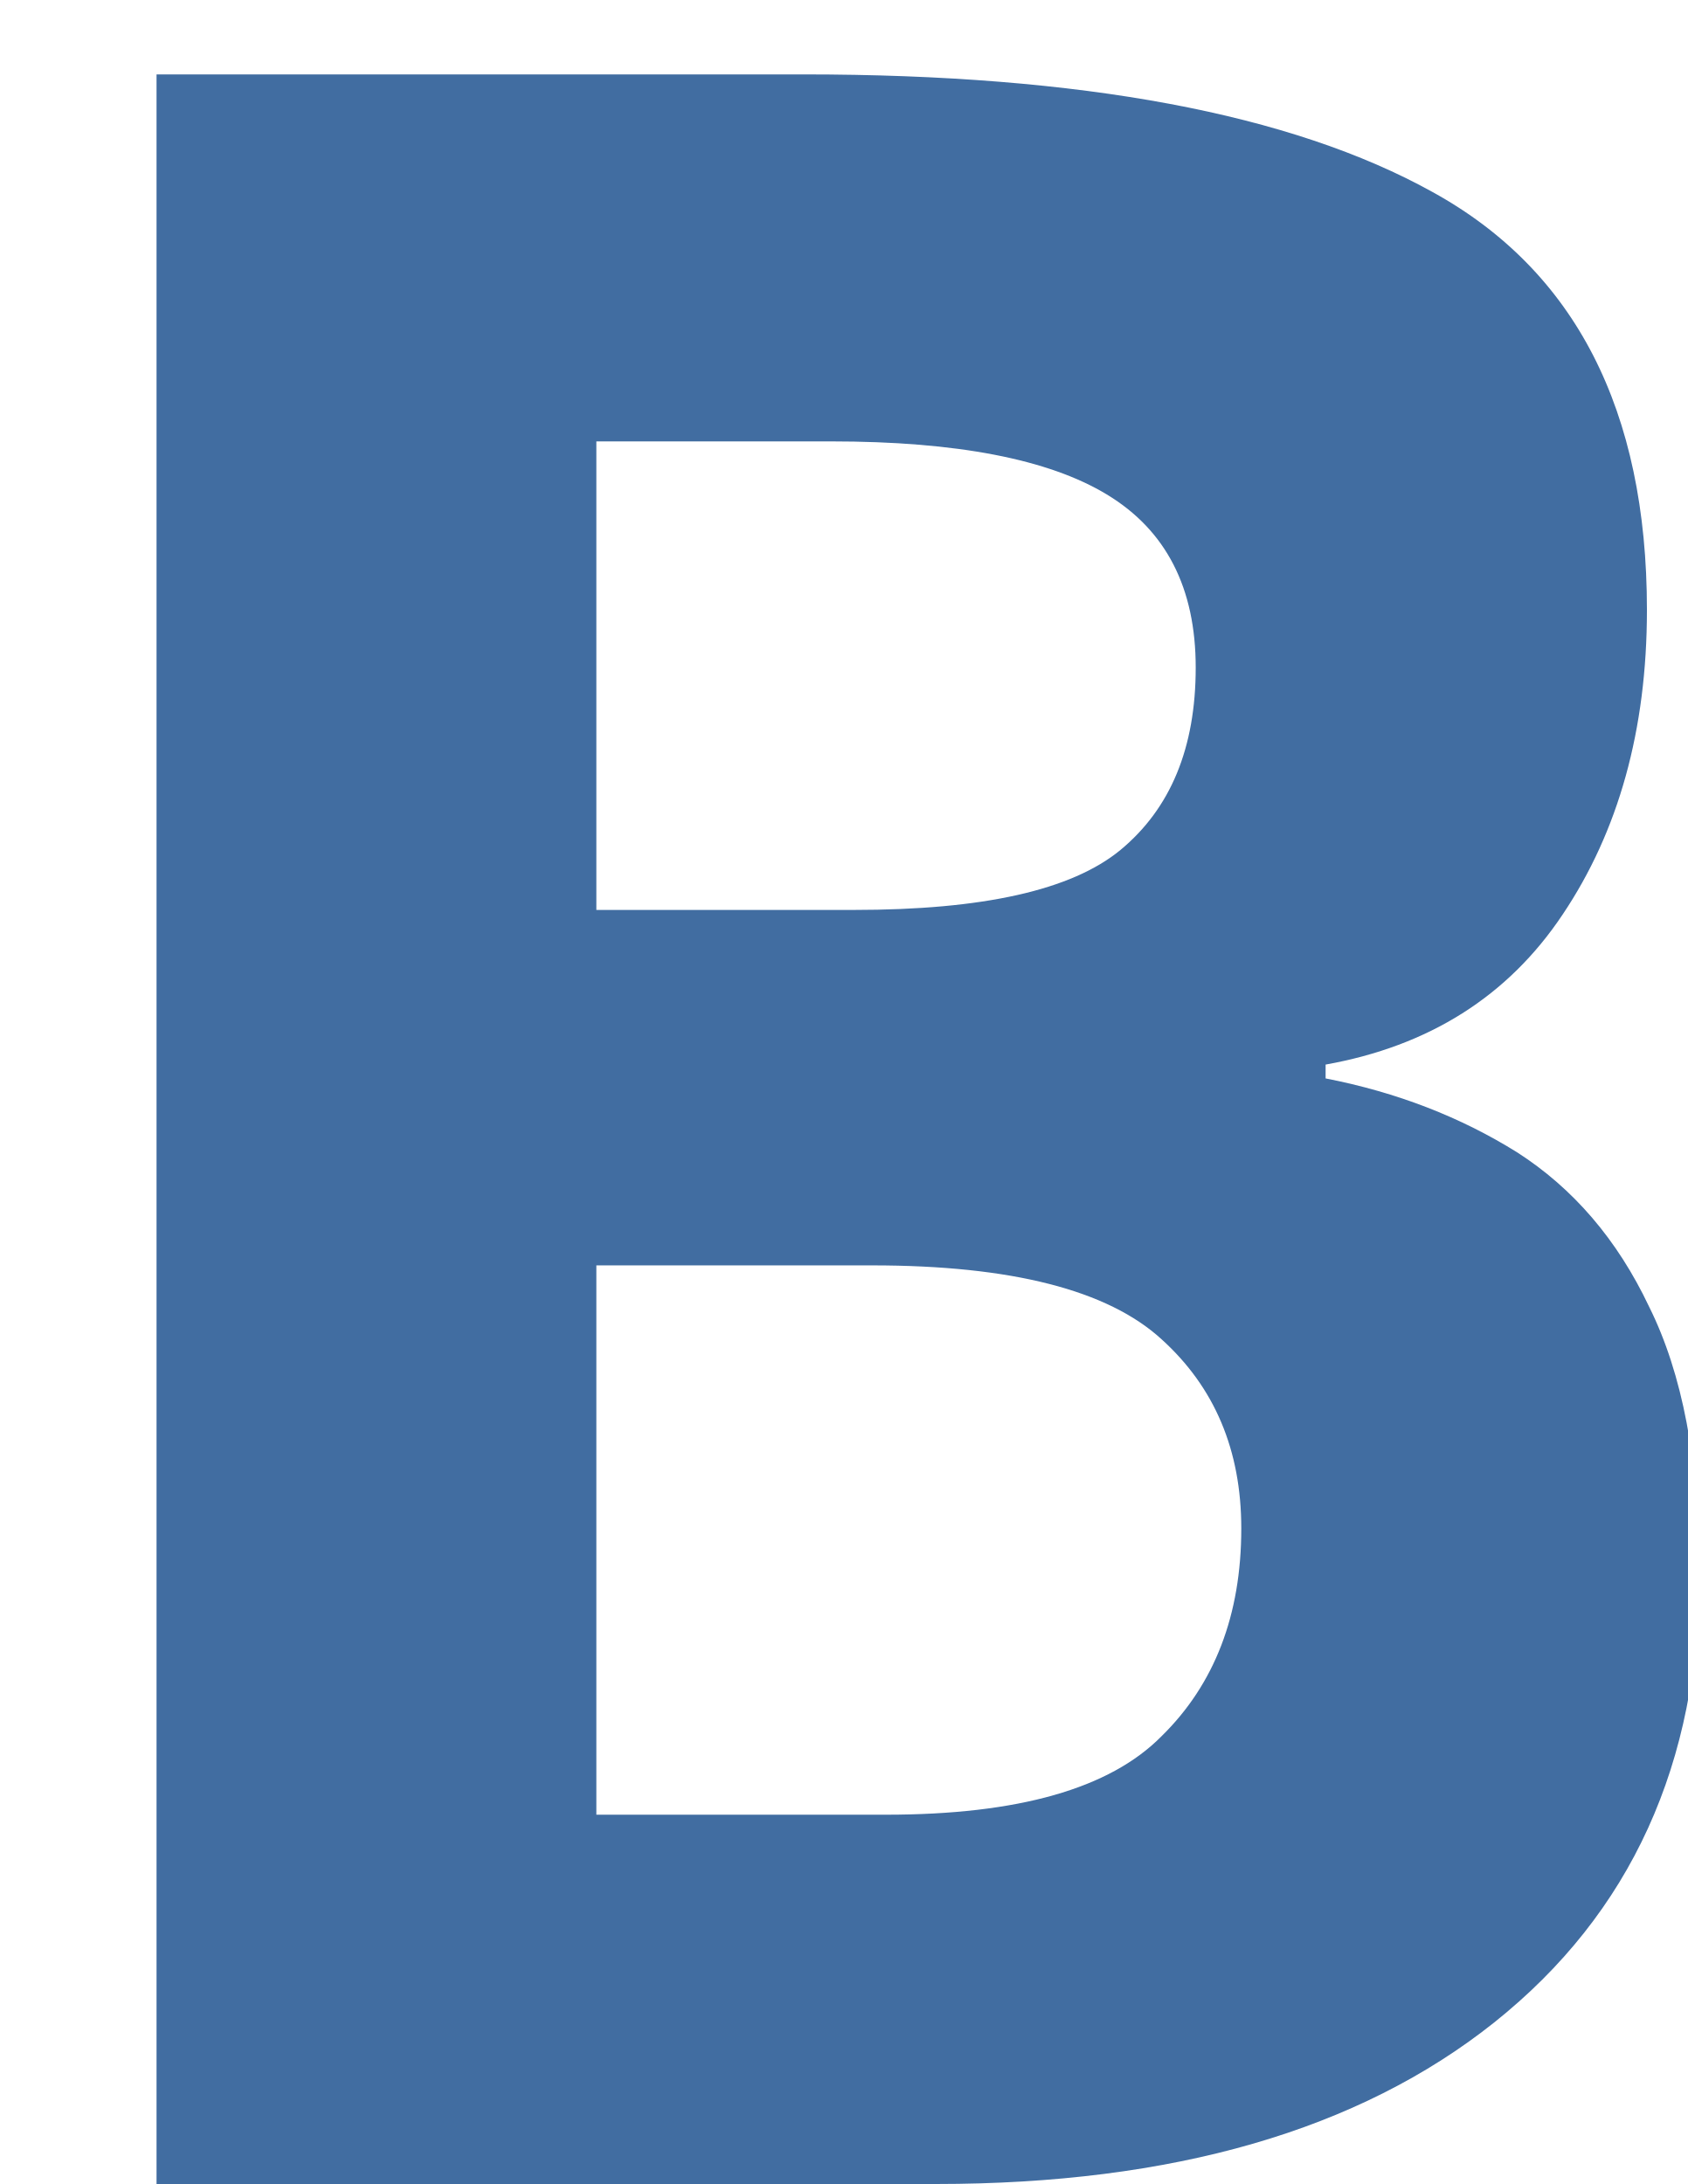
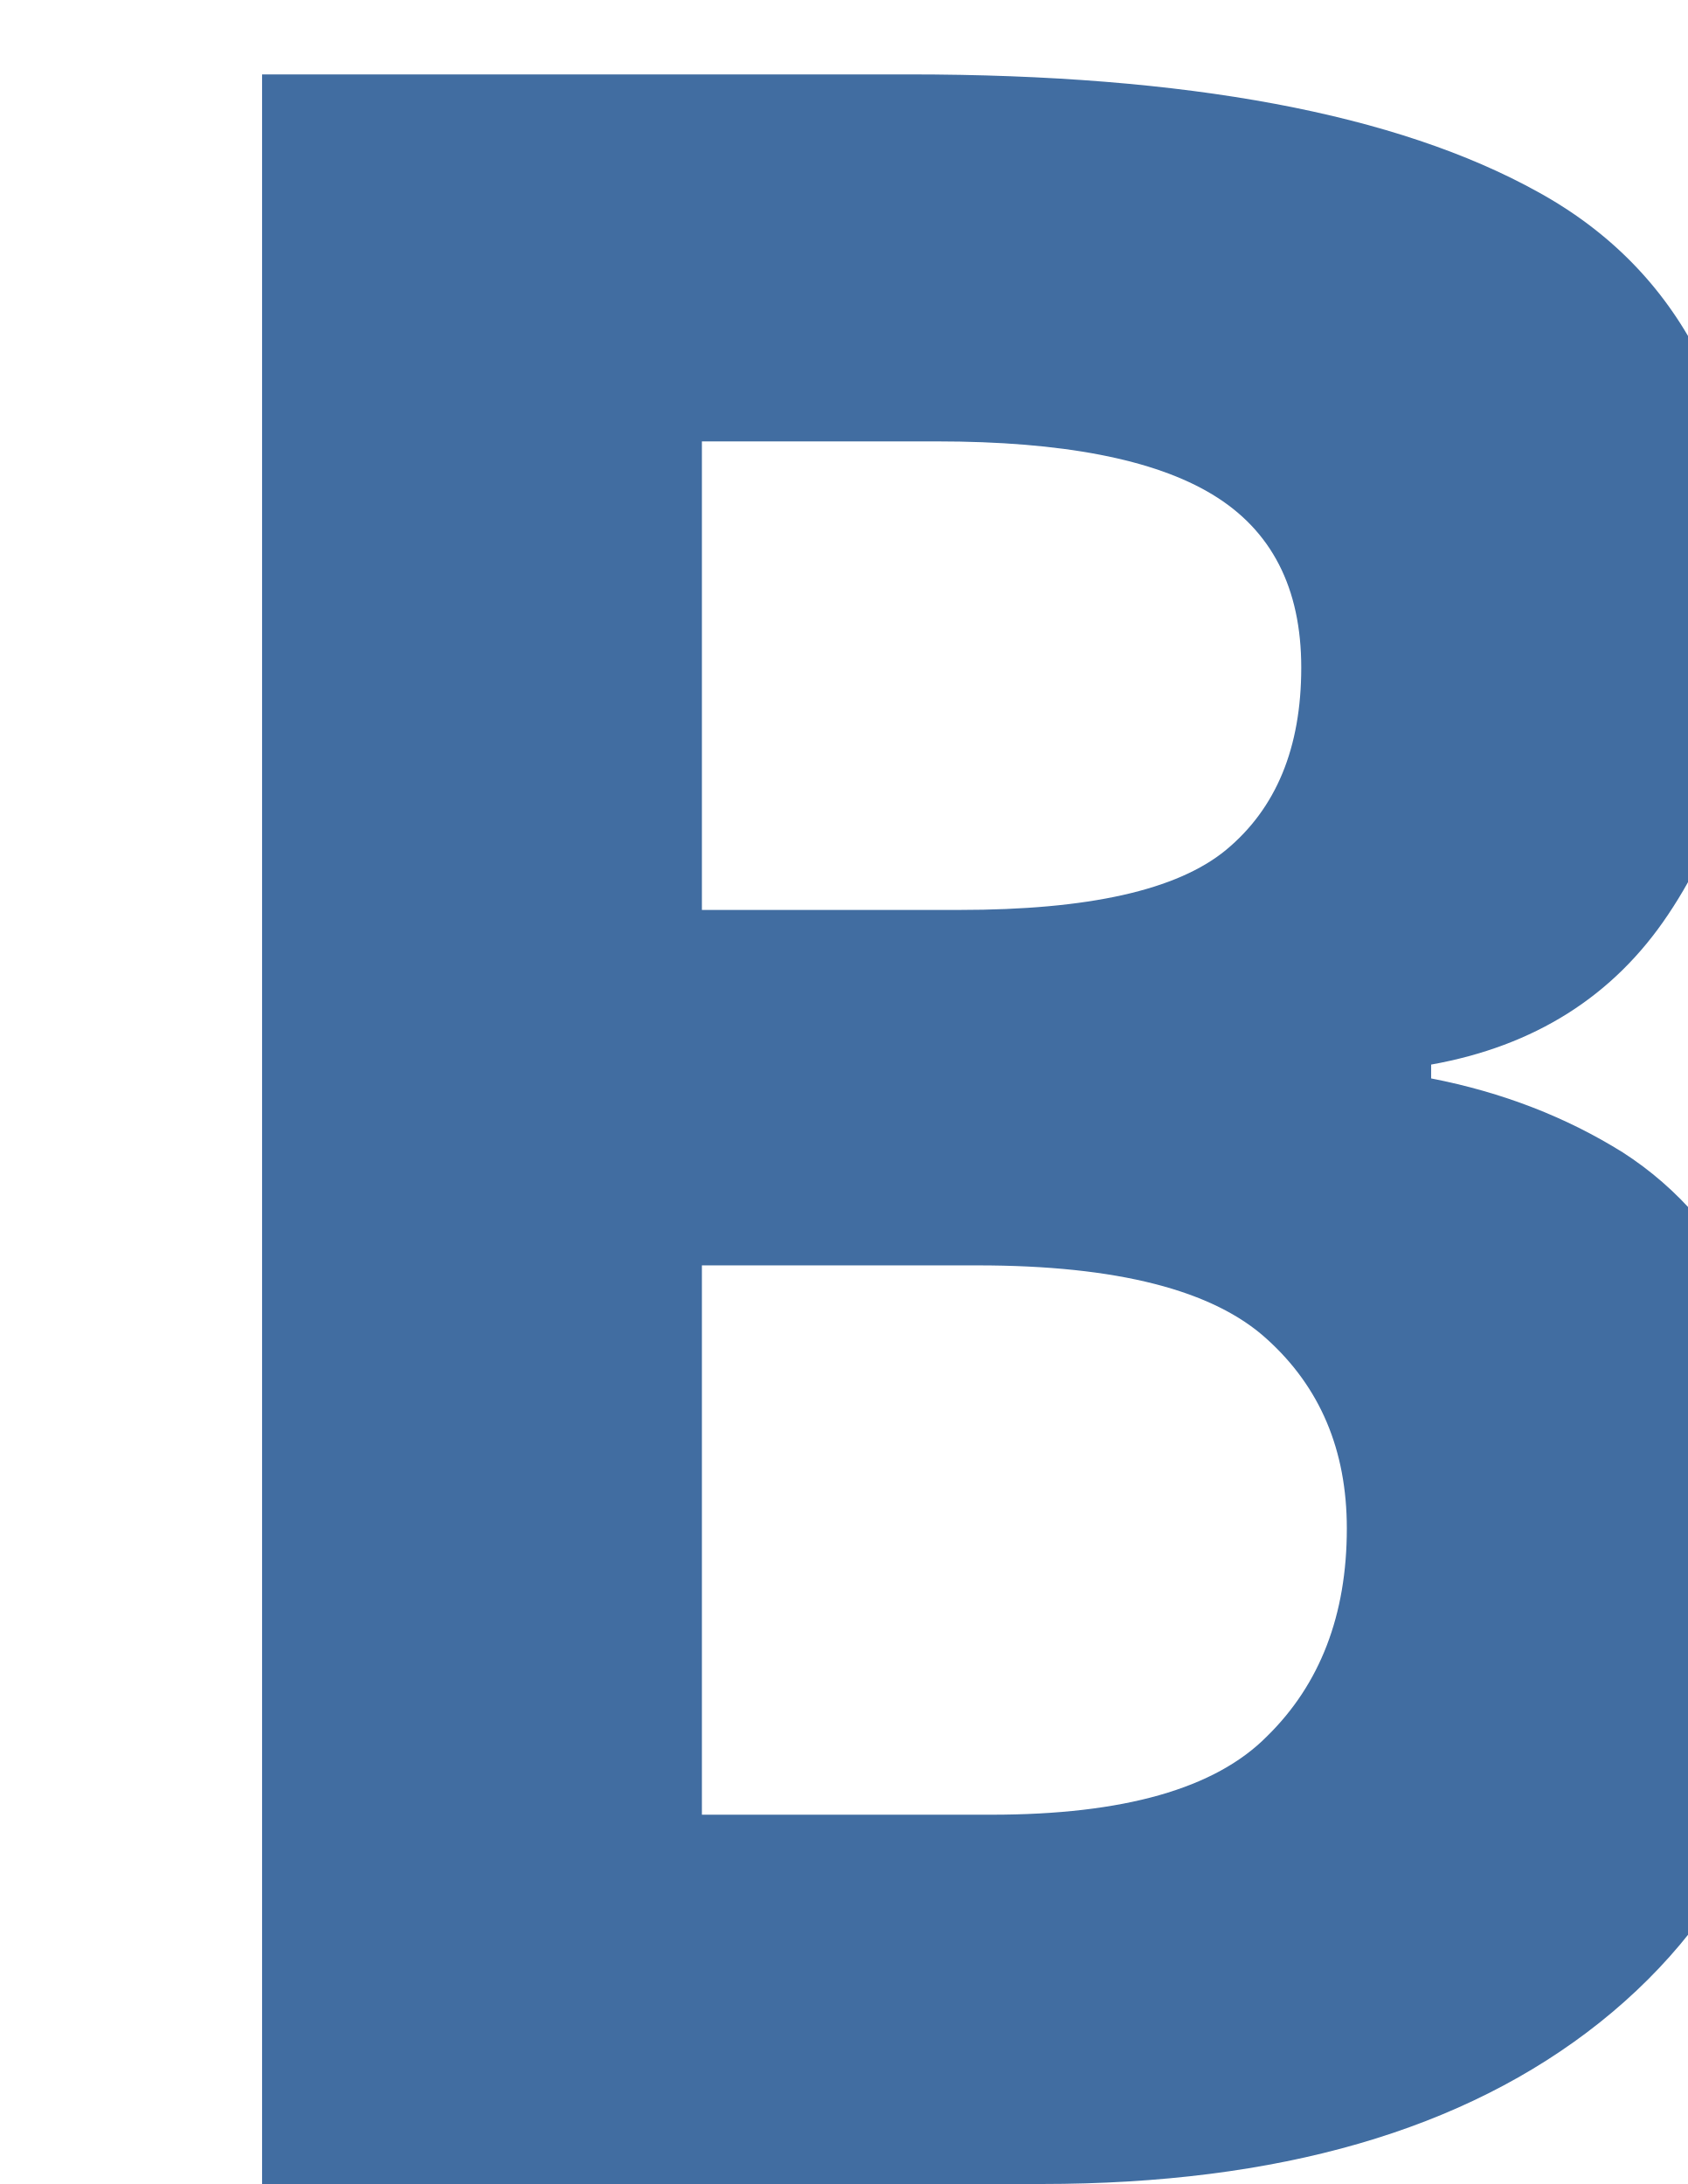
<svg xmlns="http://www.w3.org/2000/svg" width="17" height="22">
-   <text transform="matrix(1.469 0 0 1.488 -1.063 22)" font-size="20" fill="#416da1" font-family="Roboto-Bold" font-weight="700">B</text>
+   <text transform="matrix(1.469 0 0 1.488 0 22)" font-size="20" fill="#416da1" font-family="Roboto-Bold" font-weight="700">B</text>
</svg>
